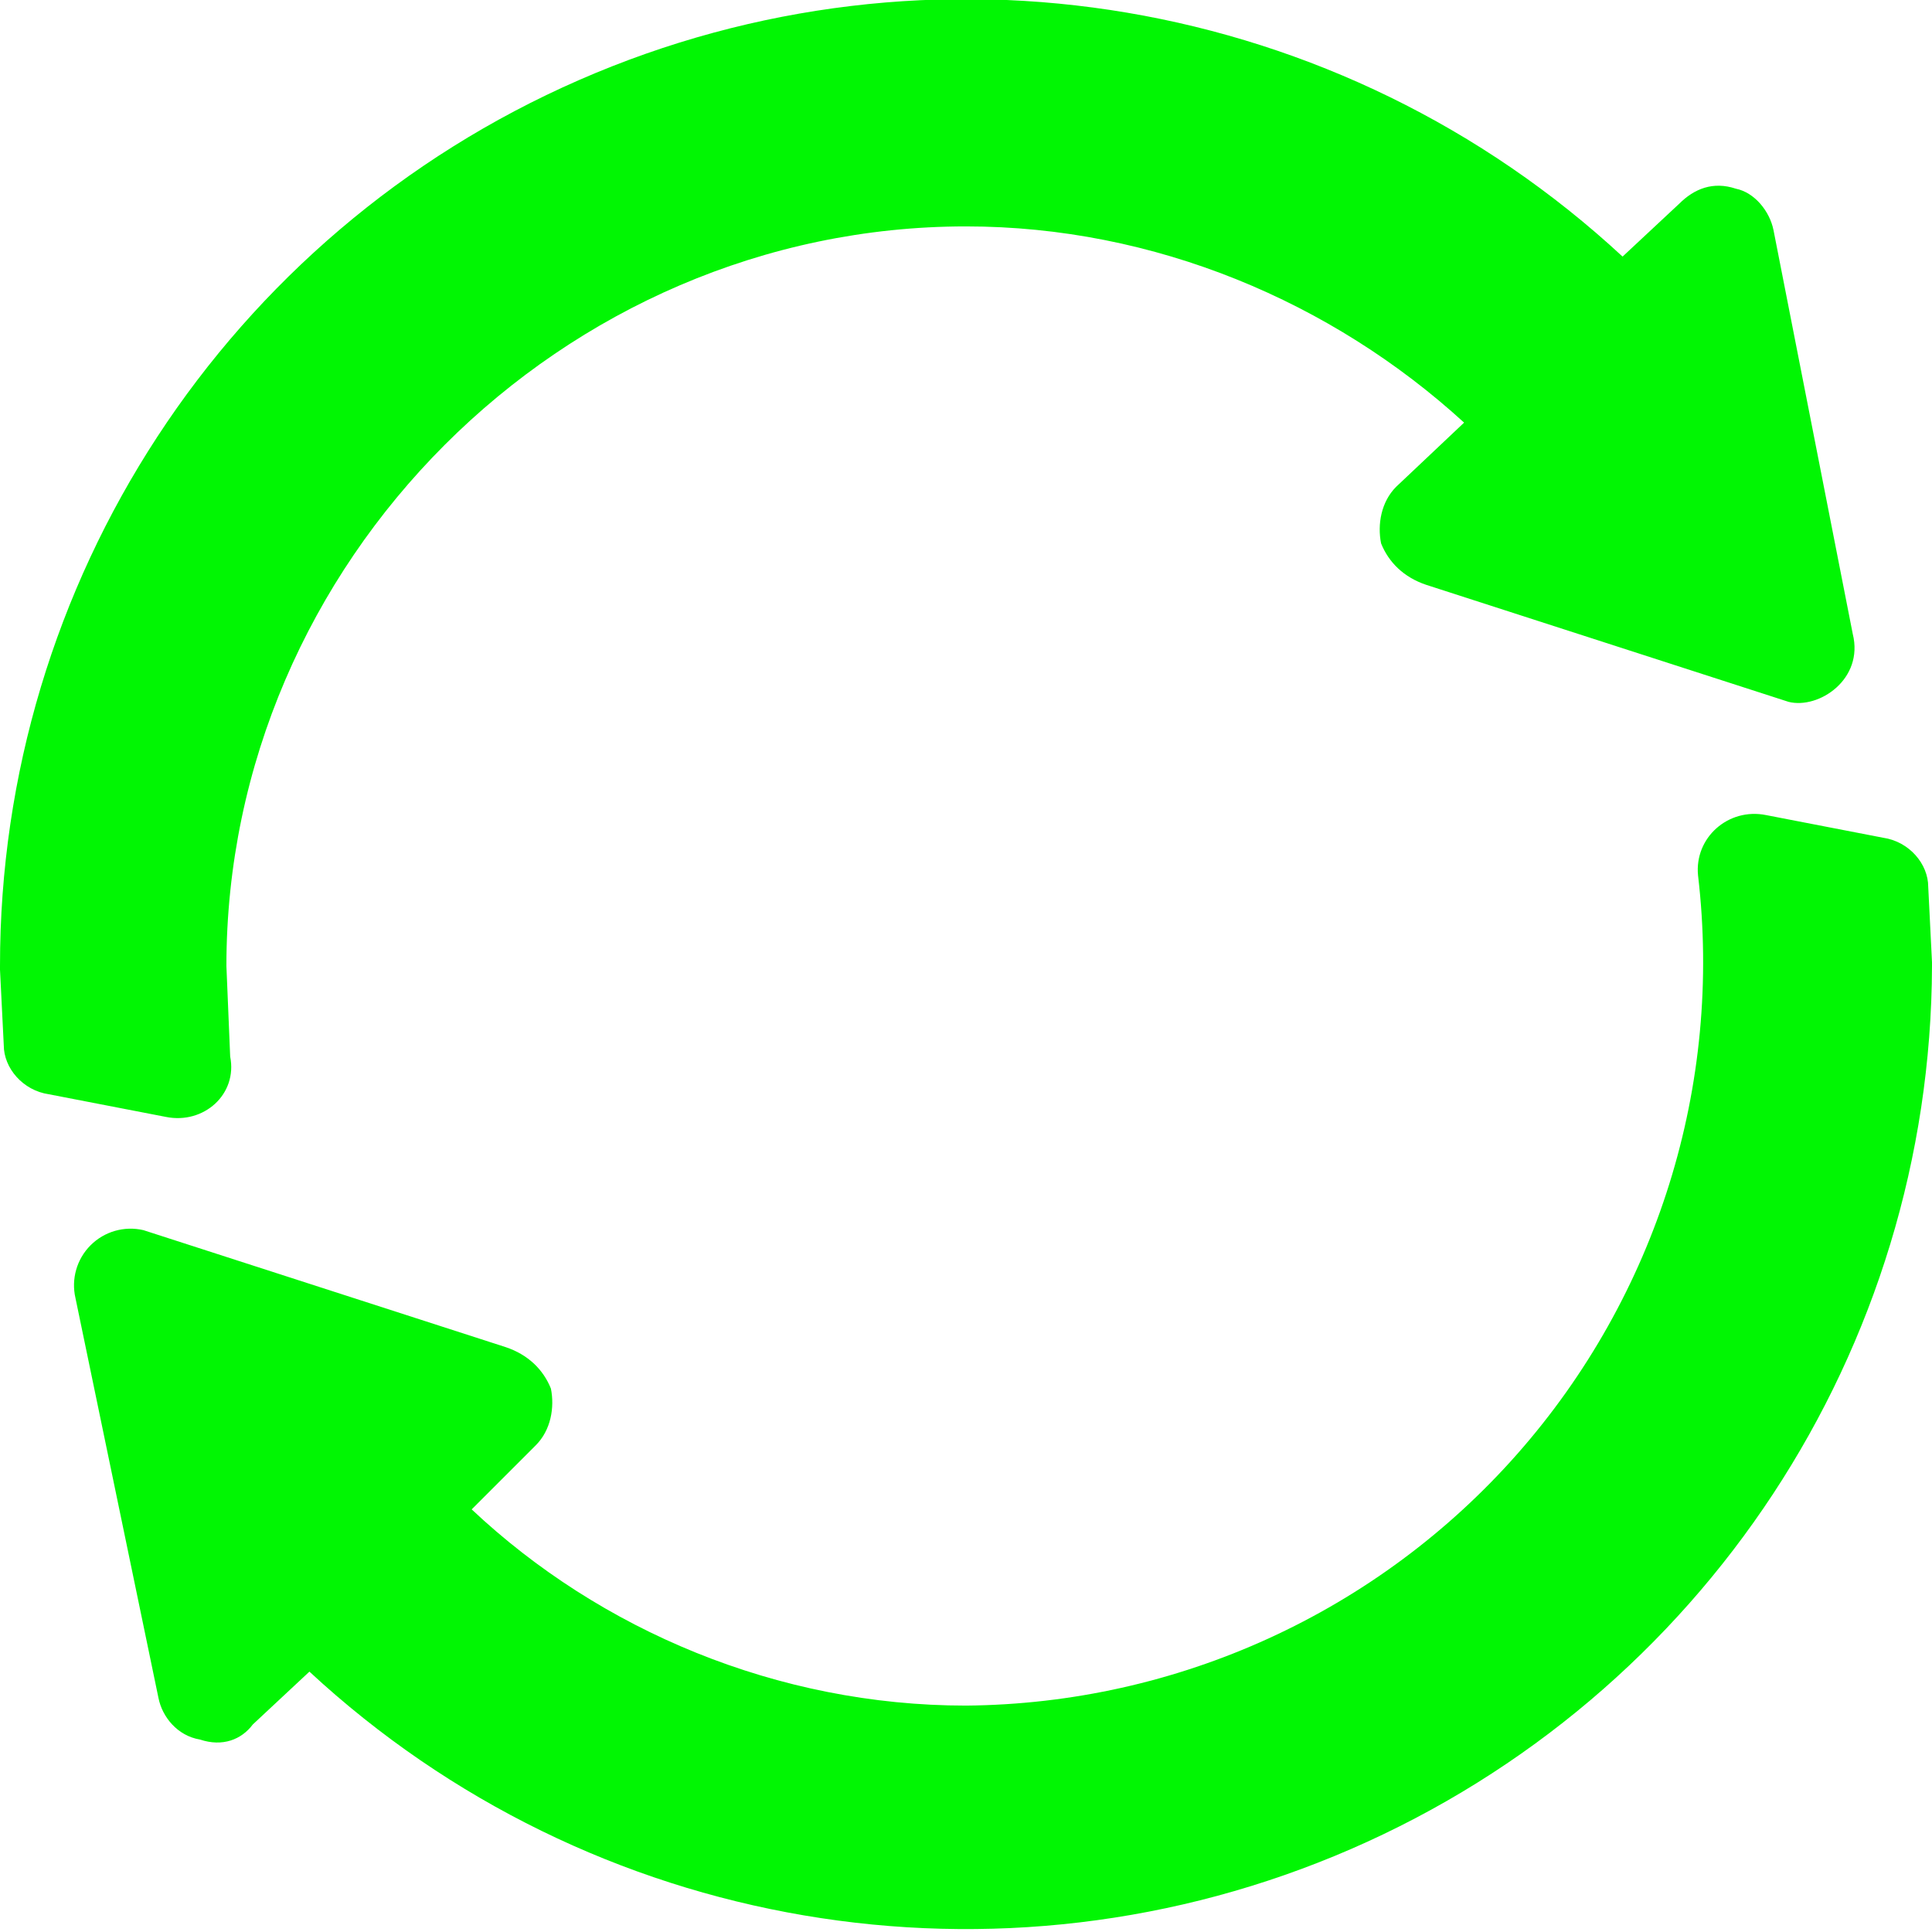
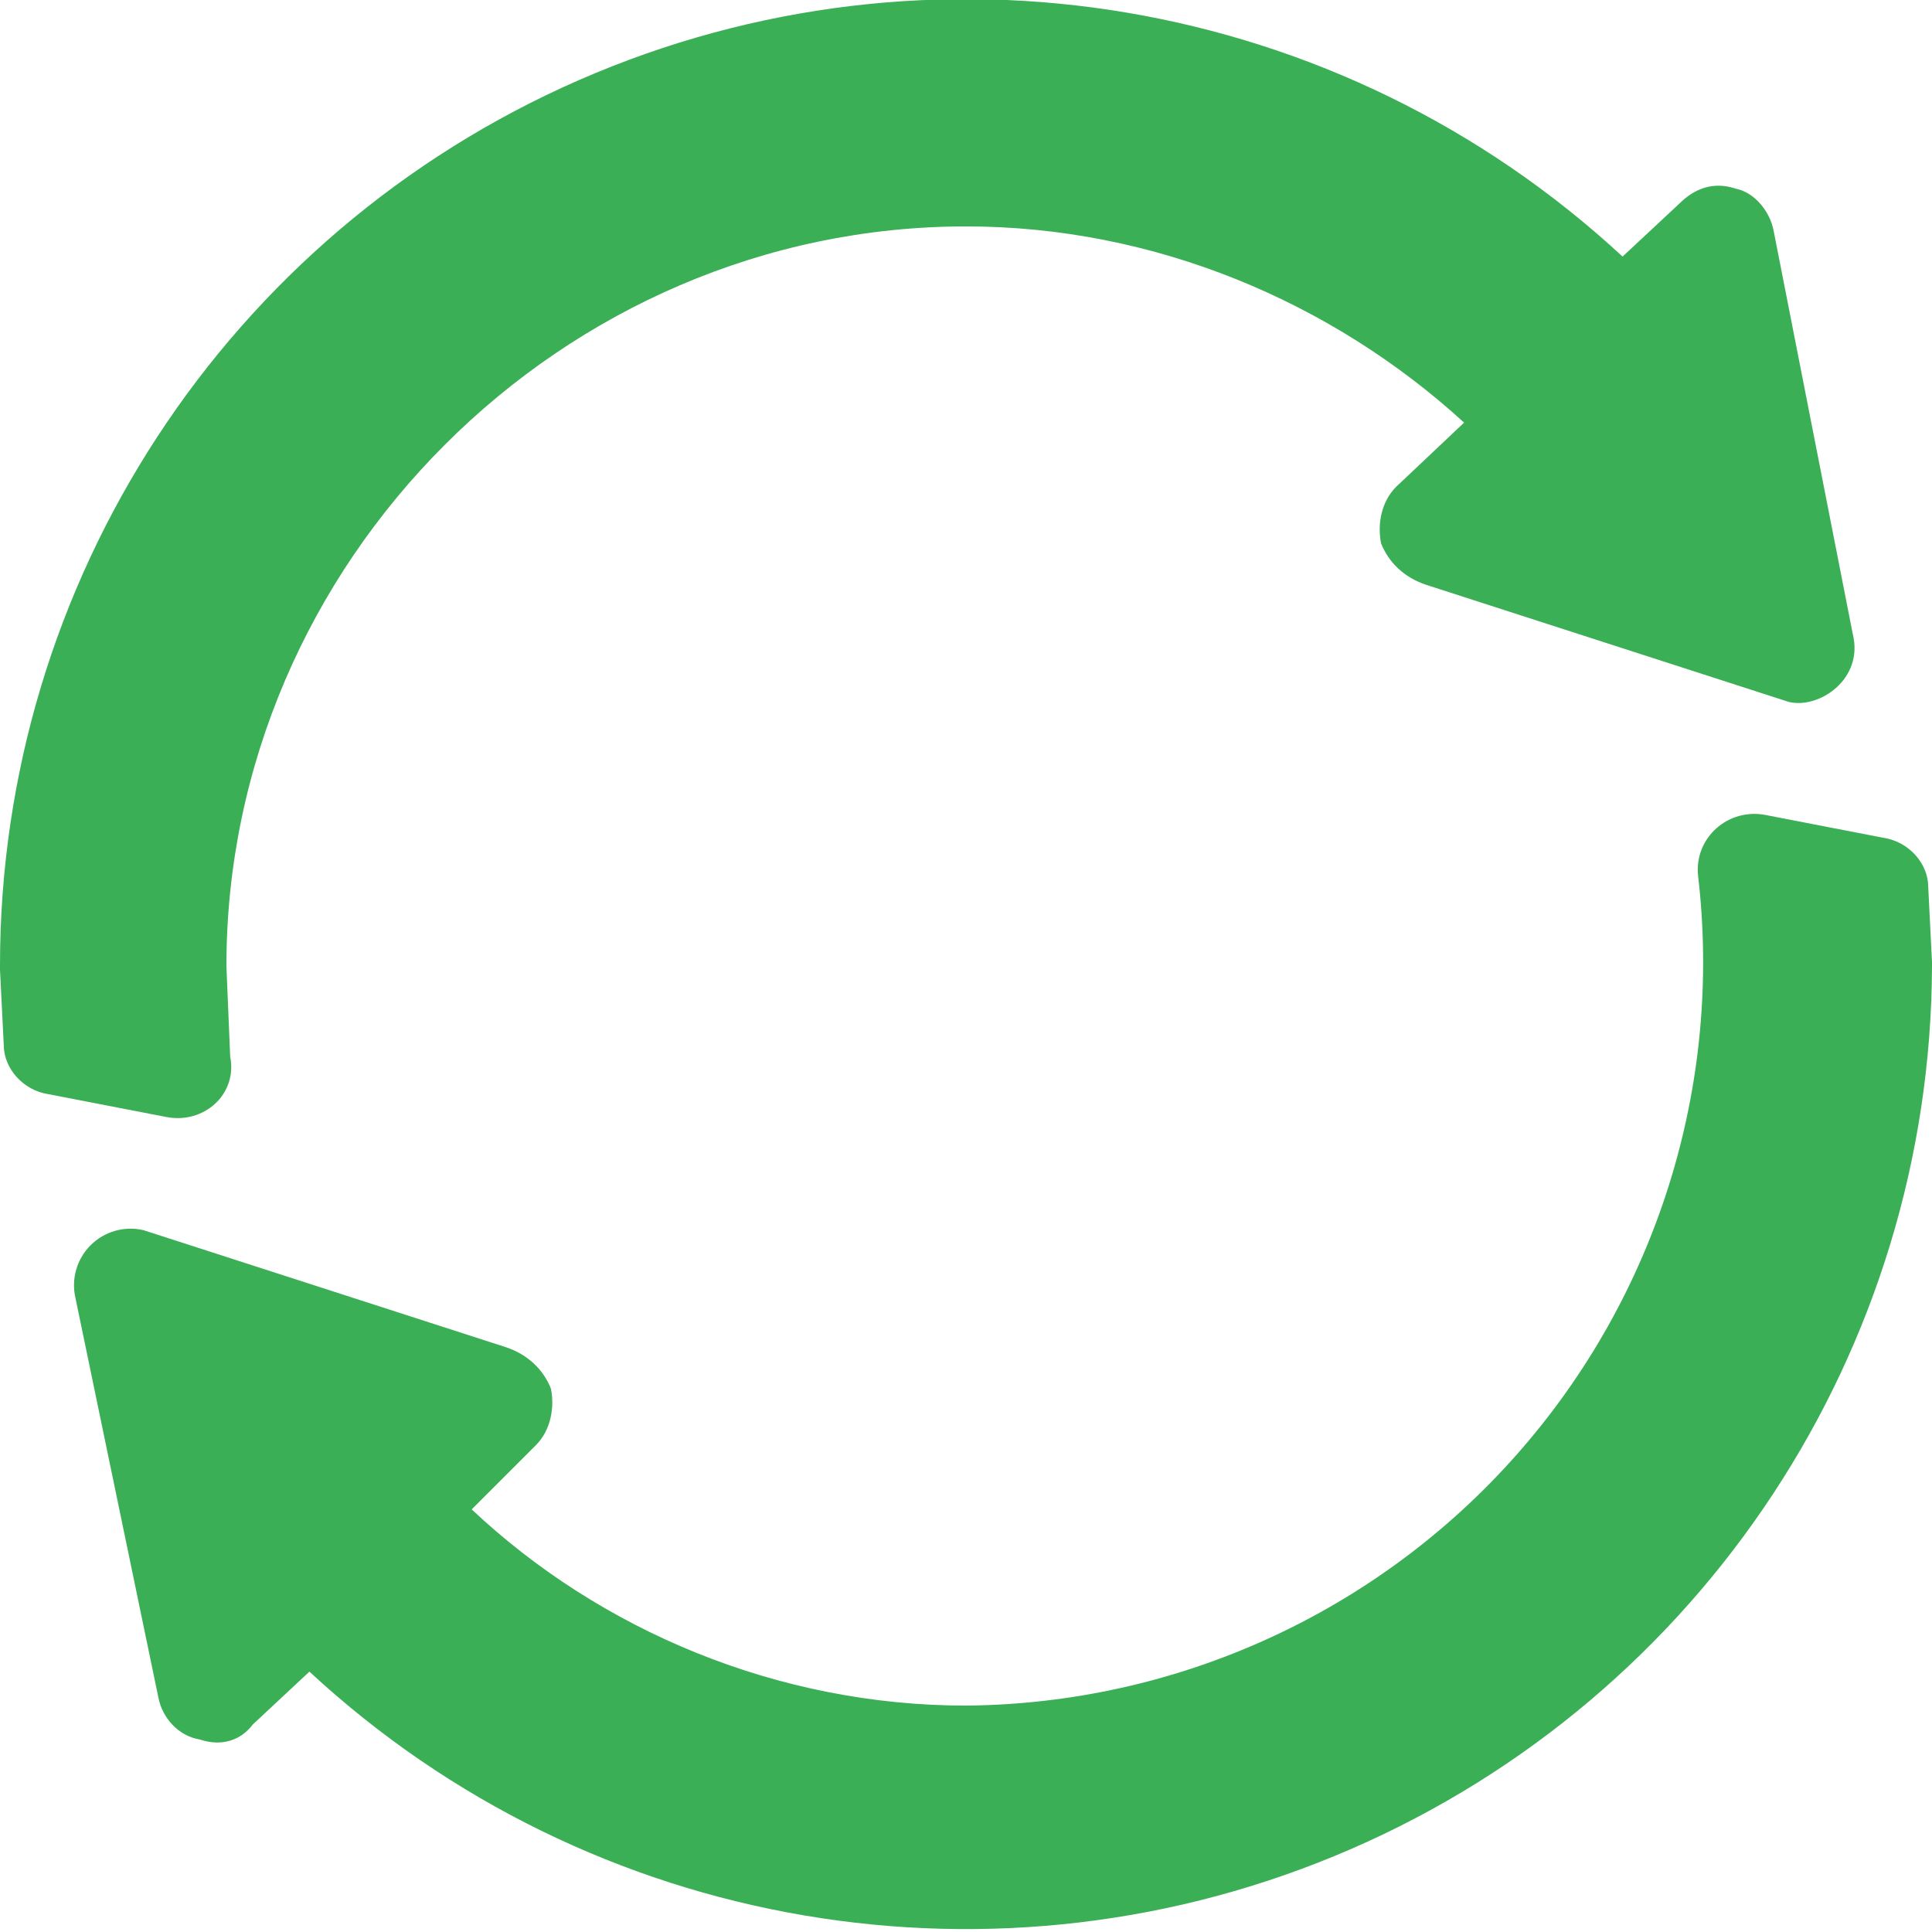
- <svg xmlns="http://www.w3.org/2000/svg" viewBox="0 0 512 512" style="fill:#01f603">
+ <svg xmlns="http://www.w3.org/2000/svg" viewBox="0 0 512 512" style="fill:#3baf55">
  <path d="m61 280-1-24c0-107 89-196 196-196 50 0 97 20 132 52l-18 17c-4 4-5 10-4 15 2 5 6 9 12 11l96 31c8 2 20-6 17-18L470 61c-1-5-5-10-10-11-6-2-11 0-15 4l-15 14A256 256 0 0 0 0 256v1l1 20c0 6 5 12 12 13l31 6c10 2 19-6 17-16zm438-58-31-6c-10-2-19 6-18 16a197 197 0 0 1-194 220c-50 0-97-20-131-52l17-17c4-4 5-10 4-15-2-5-6-9-12-11l-96-31a15 15 0 0 0-18 18l22 106c1 5 5 10 11 11 6 2 11 0 14-4l15-14a256 256 0 0 0 430-187v-1l-1-20c0-6-5-12-12-13zm0 0" />
</svg>
